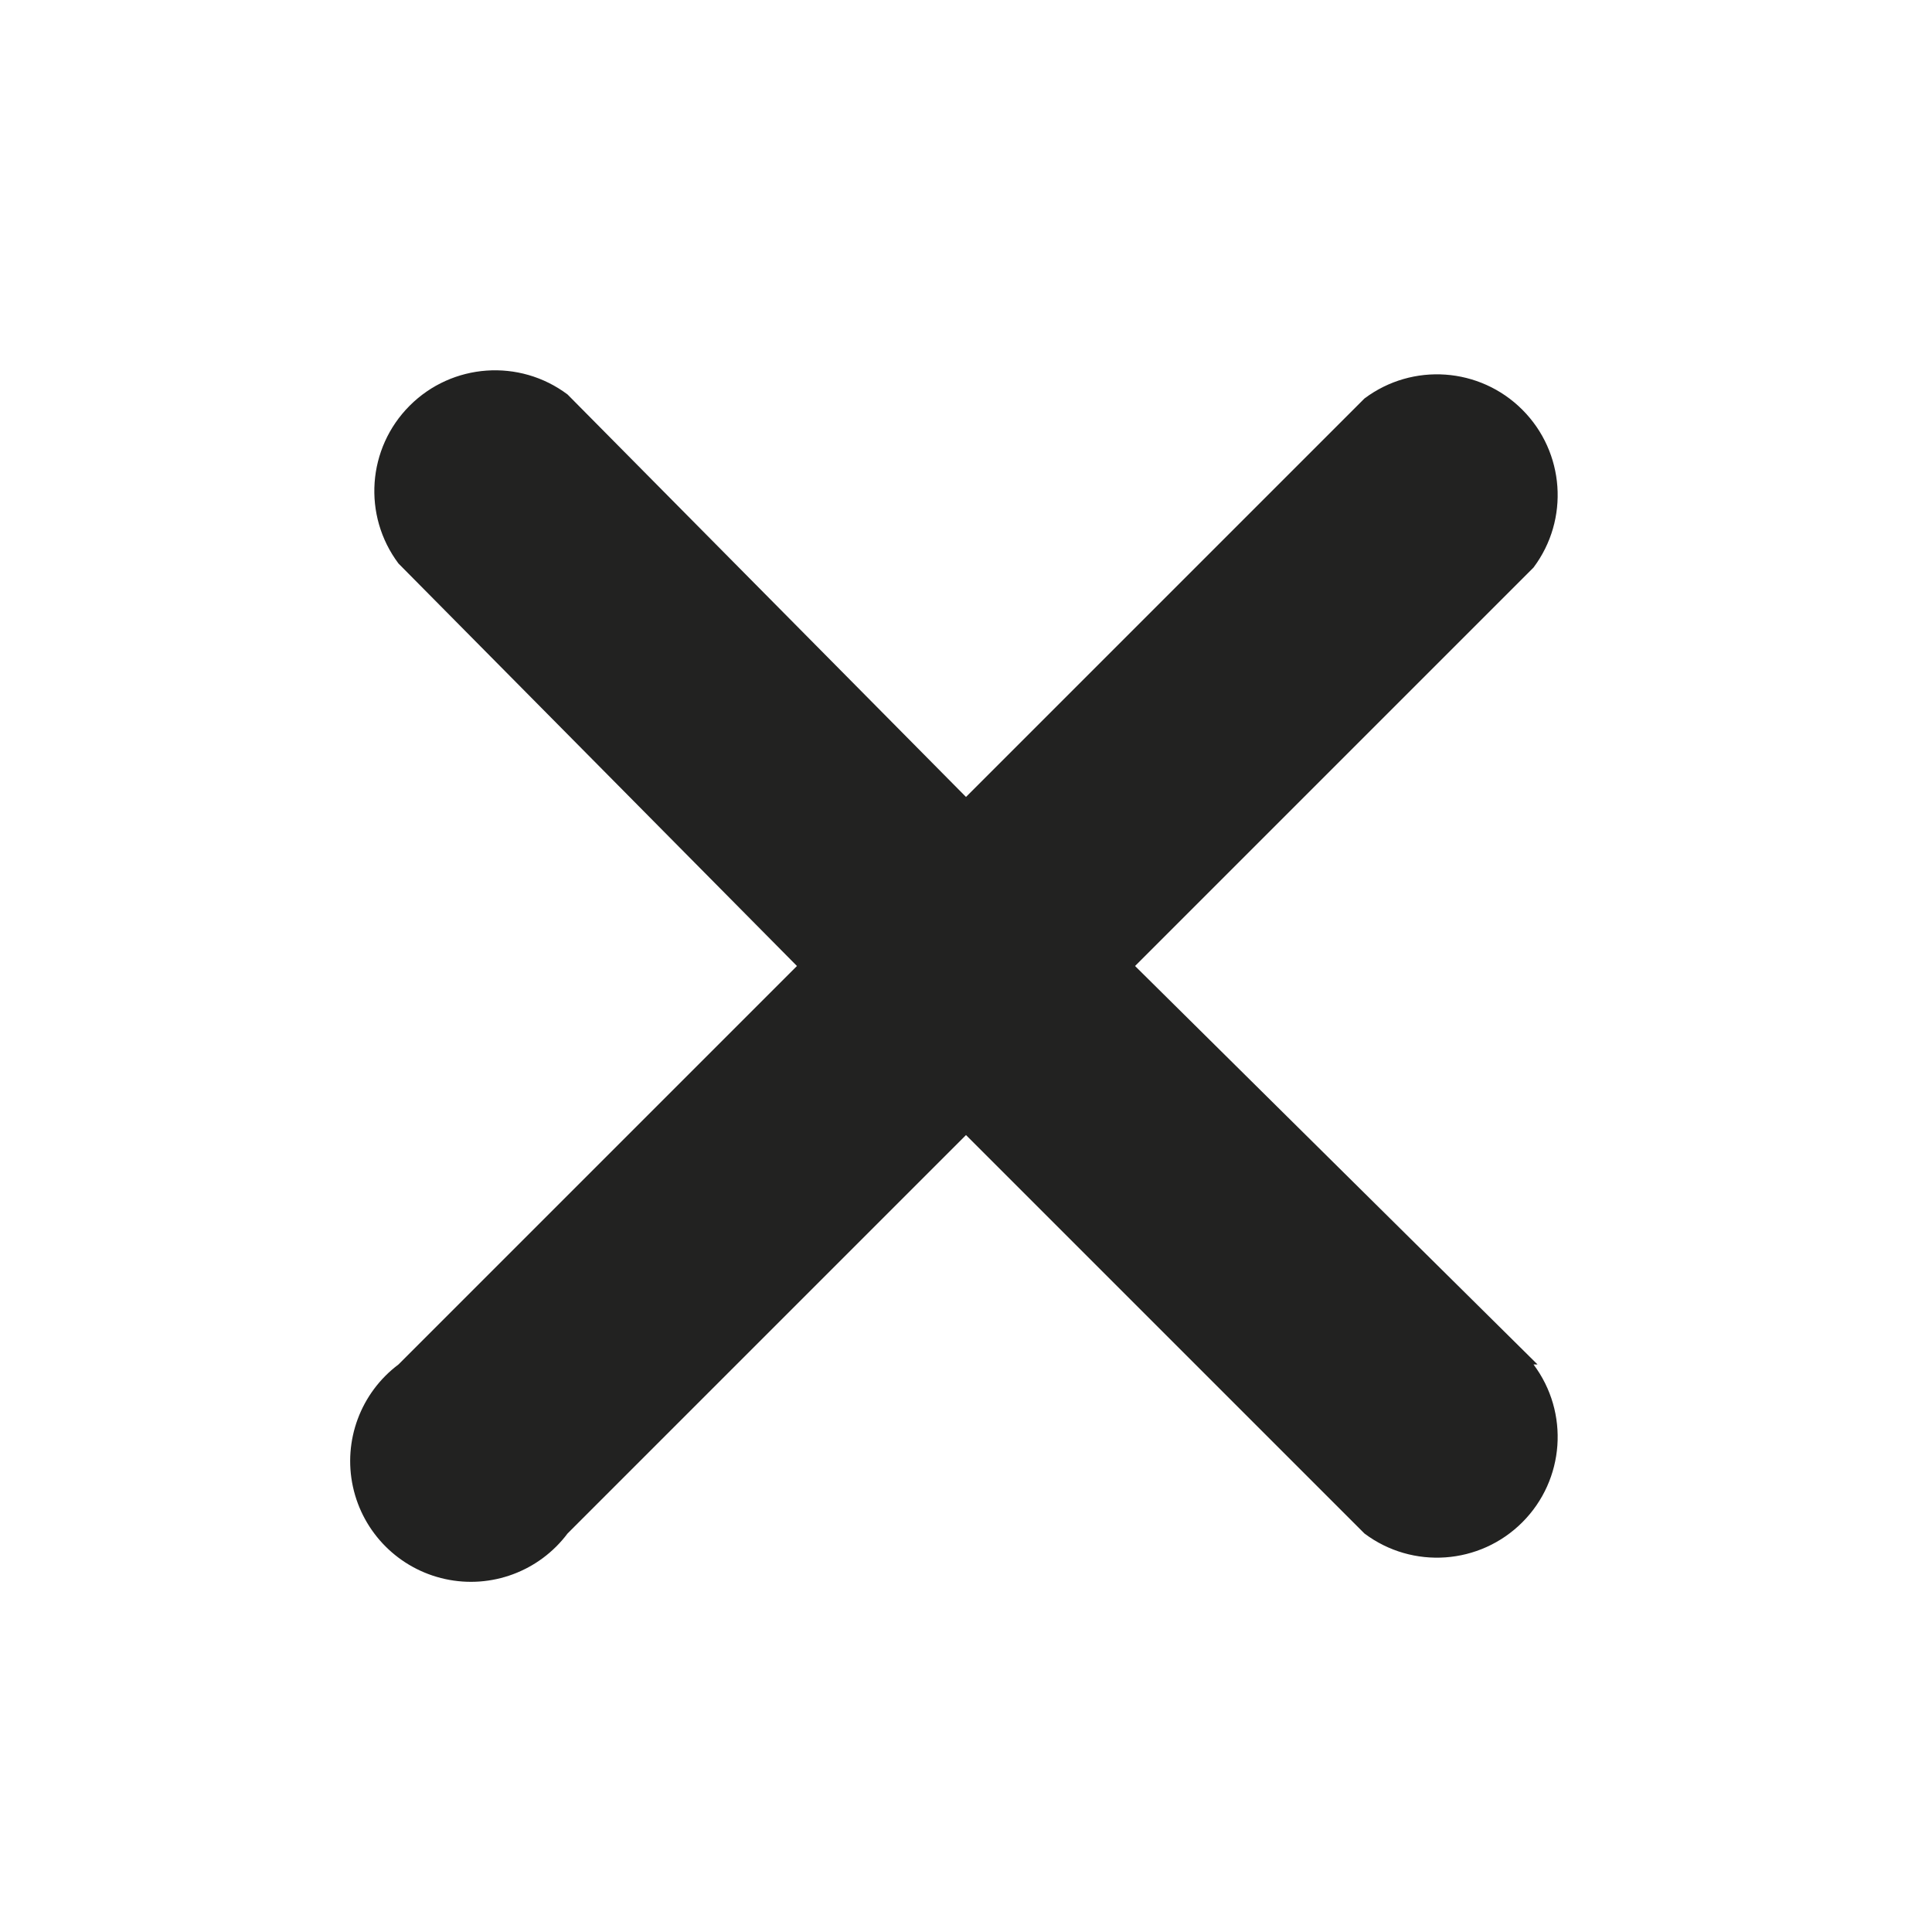
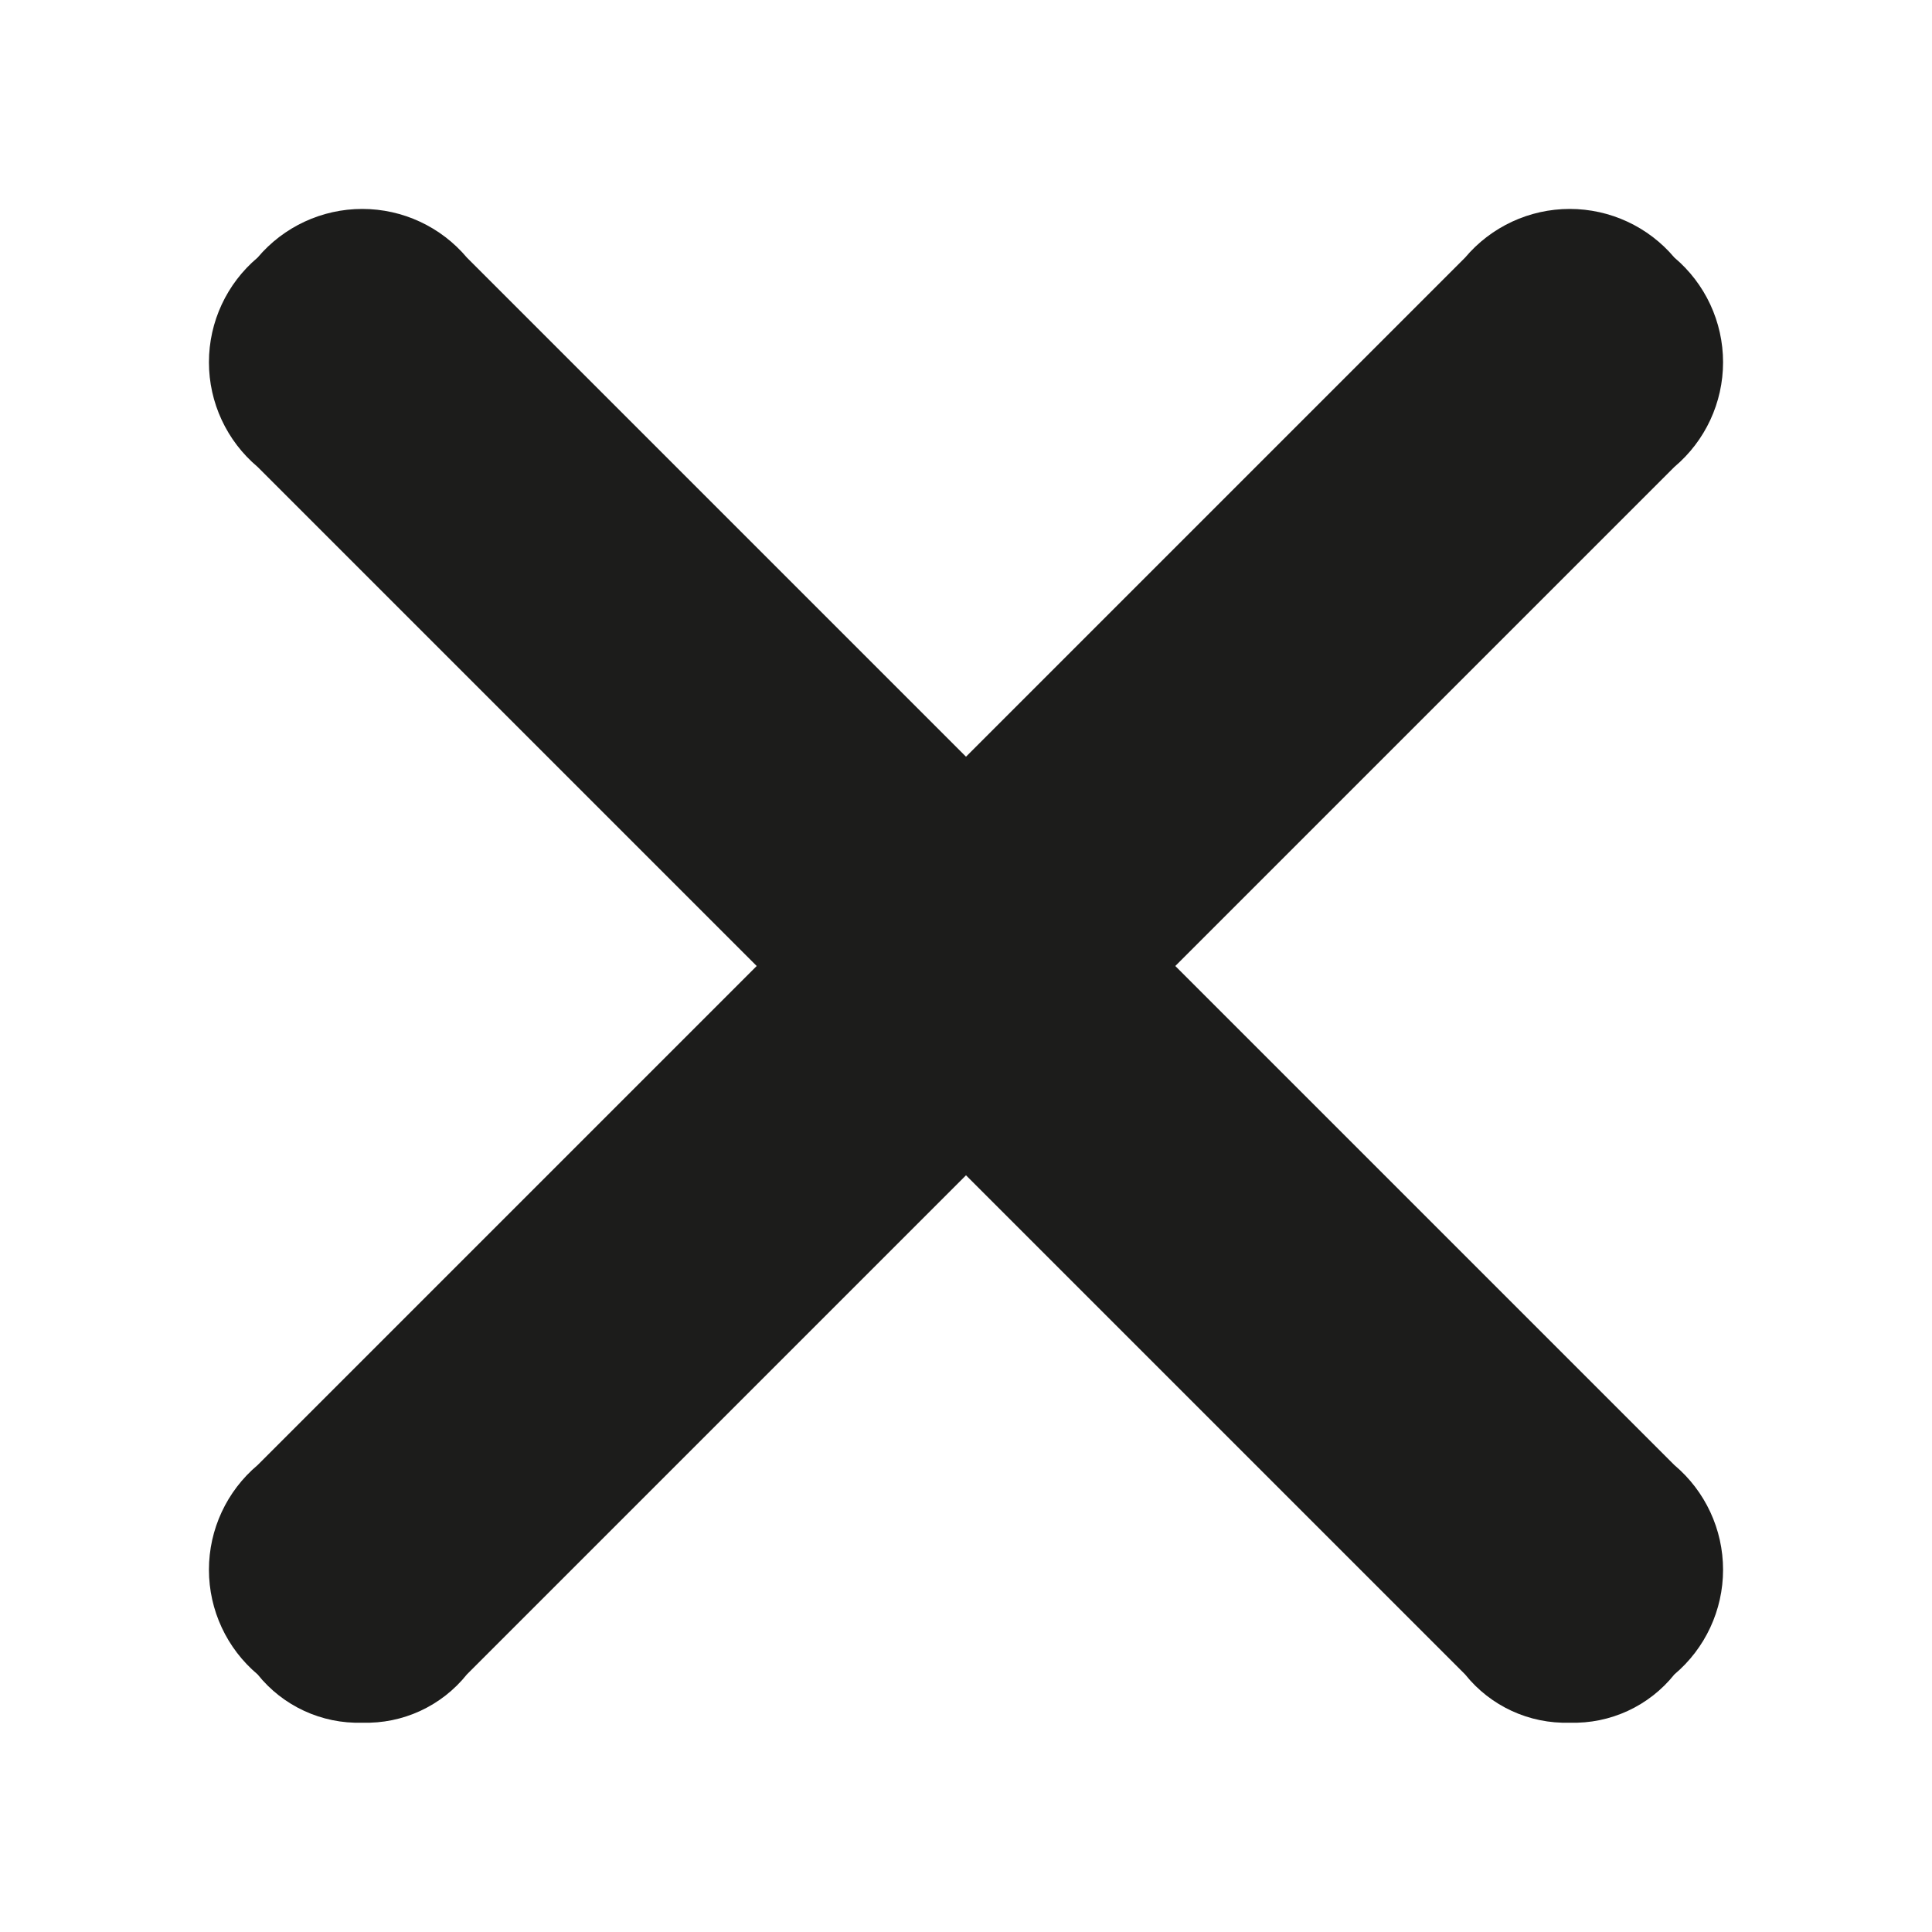
- <svg xmlns="http://www.w3.org/2000/svg" viewBox="0 0 48 48">
-   <g id="layout">
-     <path id="Close" d="M38.2,33.9,28.2,24l9.9-9.9a3,3,0,0,0-4.2-4.2L24,19.8,14.1,9.8a3,3,0,0,0-4.2,4.2L19.8,24,9.9,33.9a3,3,0,1,0,4.2,4.2L24,28.2l9.9,9.9a3,3,0,0,0,4.2-4.2Z" fill="#222221" />
-   </g>
+ <svg xmlns="http://www.w3.org/2000/svg" viewBox="0 0 24 24">
+   <path d="M19.5 21.4a1.6 1.6 0 0 1-1.3-.6l-15-15a1.7 1.7 0 0 1 0-2.6 1.7 1.7 0 0 1 2.6 0l15 15a1.7 1.7 0 0 1 0 2.6 1.6 1.6 0 0 1-1.3.6zm-15 0a1.6 1.6 0 0 1-1.3-.6 1.7 1.7 0 0 1 0-2.6l15-15a1.7 1.7 0 0 1 2.6 0 1.7 1.7 0 0 1 0 2.6l-15 15a1.6 1.6 0 0 1-1.3.6z" fill="#1c1c1b" />
</svg>
